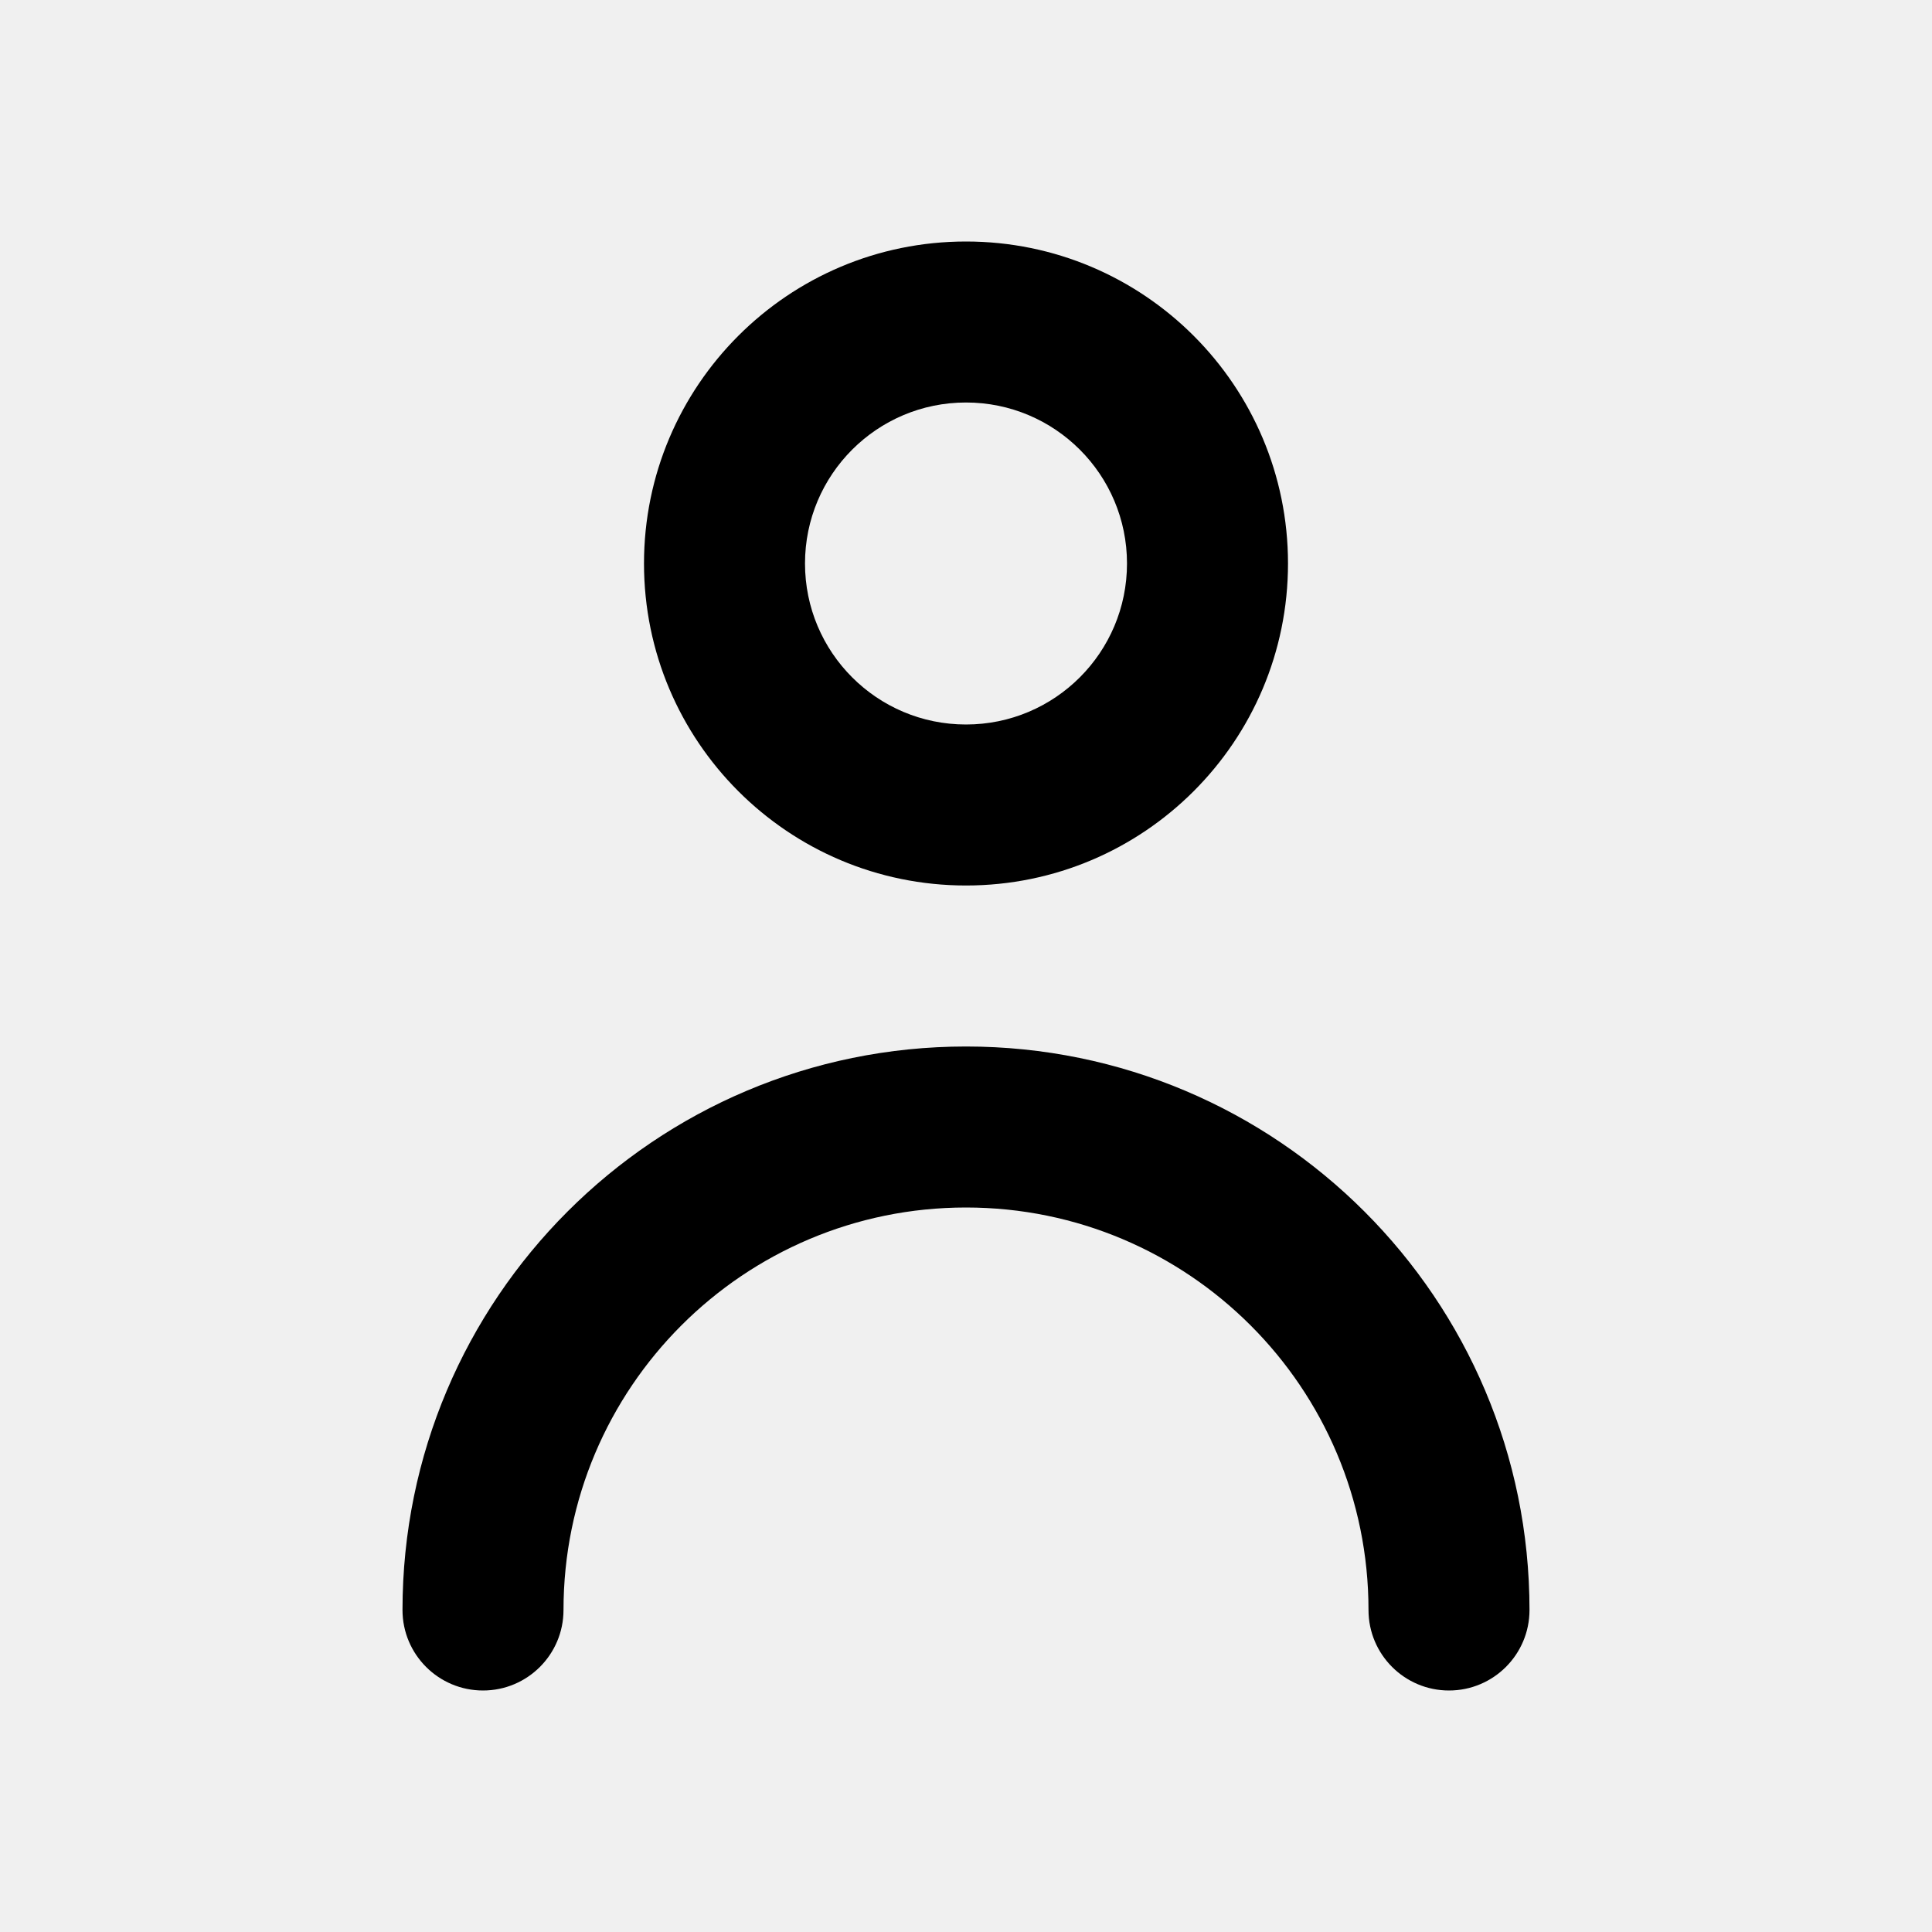
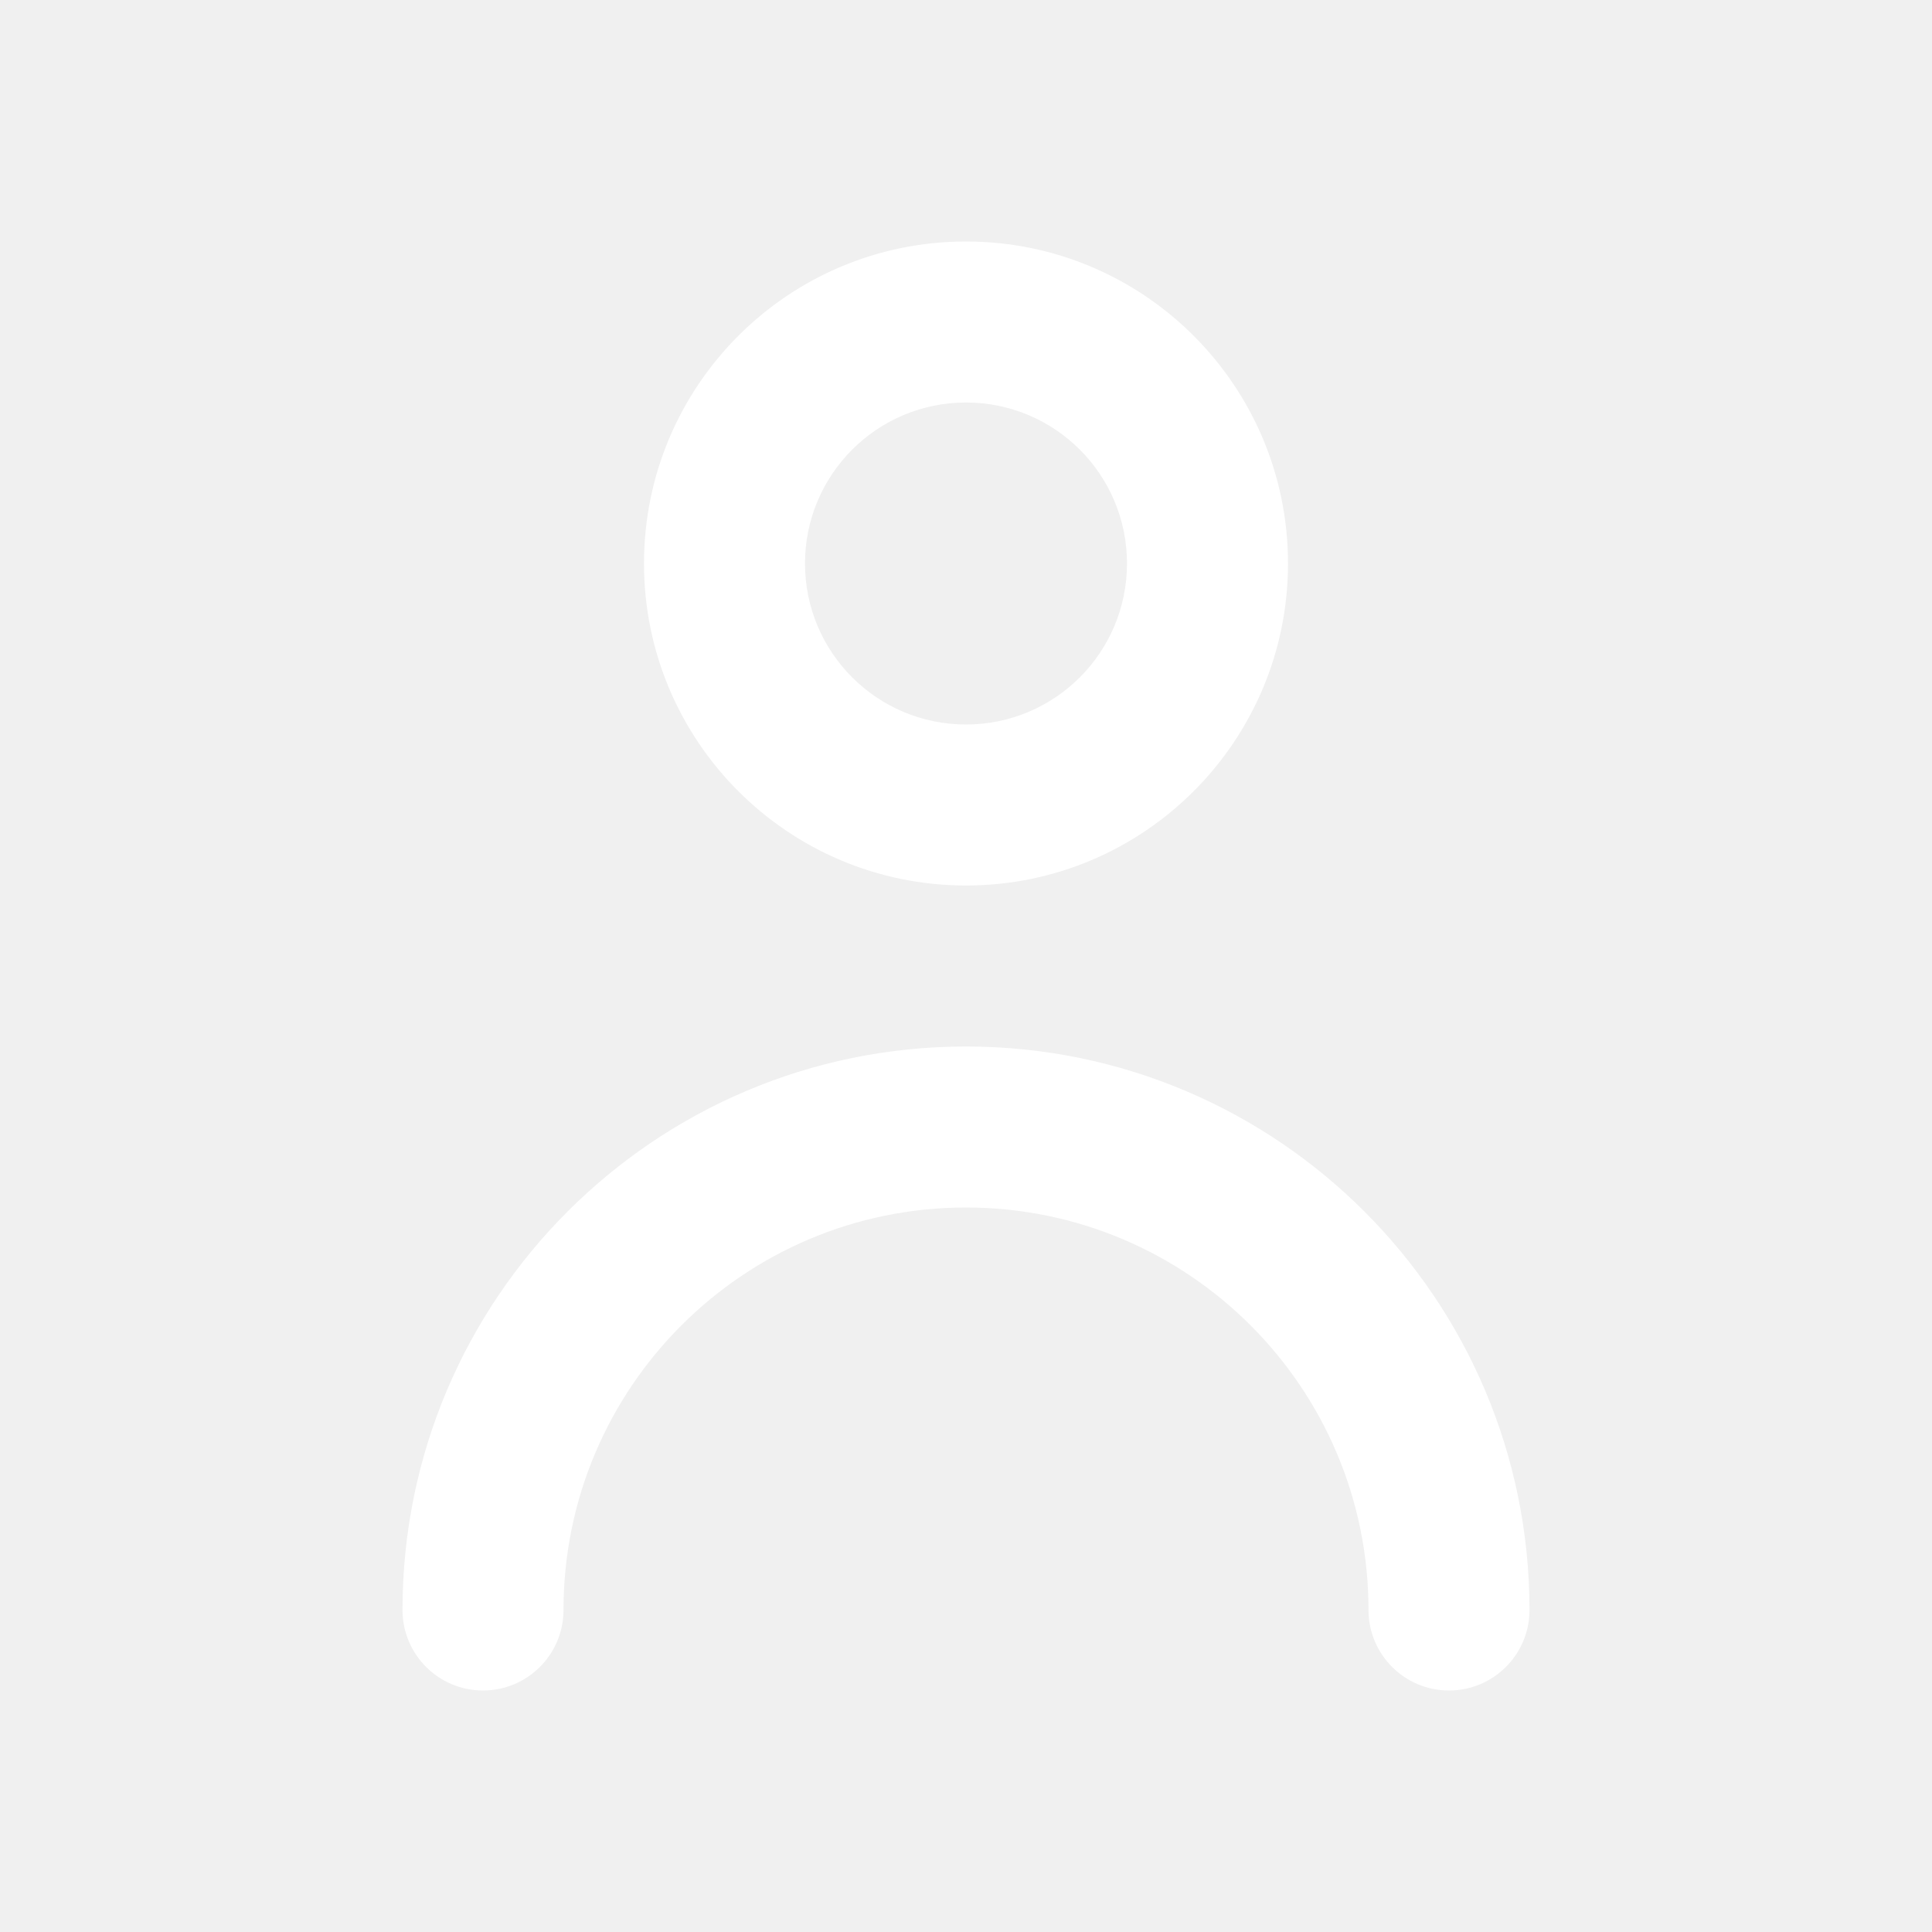
- <svg xmlns="http://www.w3.org/2000/svg" viewBox="0 0 24 24">
-   <g data-name="Layer 2">
-     <g data-name="person">
-       <rect width="24" height="24" opacity="0" />
-       <path d="M12 11a4 4 0 1 0-4-4 4 4 0 0 0 4 4zm0-6a2 2 0 1 1-2 2 2 2 0 0 1 2-2z" />
-       <path d="M12 13a7 7 0 0 0-7 7 1 1 0 0 0 2 0 5 5 0 0 1 10 0 1 1 0 0 0 2 0 7 7 0 0 0-7-7z" />
-     </g>
+ <svg xmlns="http://www.w3.org/2000/svg" id="Layer_2" data-name="Layer 2" width="24" height="24" viewBox="0 0 24 24">
+   <g id="person">
+     <rect id="Rectangle_5" data-name="Rectangle 5" width="24" height="24" fill="#fff" opacity="0" />
+     <path id="Path_4" data-name="Path 4" d="M12,11A4,4,0,1,0,8,7a4,4,0,0,0,4,4Zm0-6a2,2,0,1,1-2,2A2,2,0,0,1,12,5Z" fill="#fff" />
+     <path id="Path_5" data-name="Path 5" d="M12,13a7,7,0,0,0-7,7,1,1,0,0,0,2,0,5,5,0,1,1,10,0,1,1,0,0,0,2,0,7,7,0,0,0-7-7Z" fill="#fff" />
  </g>
</svg>
